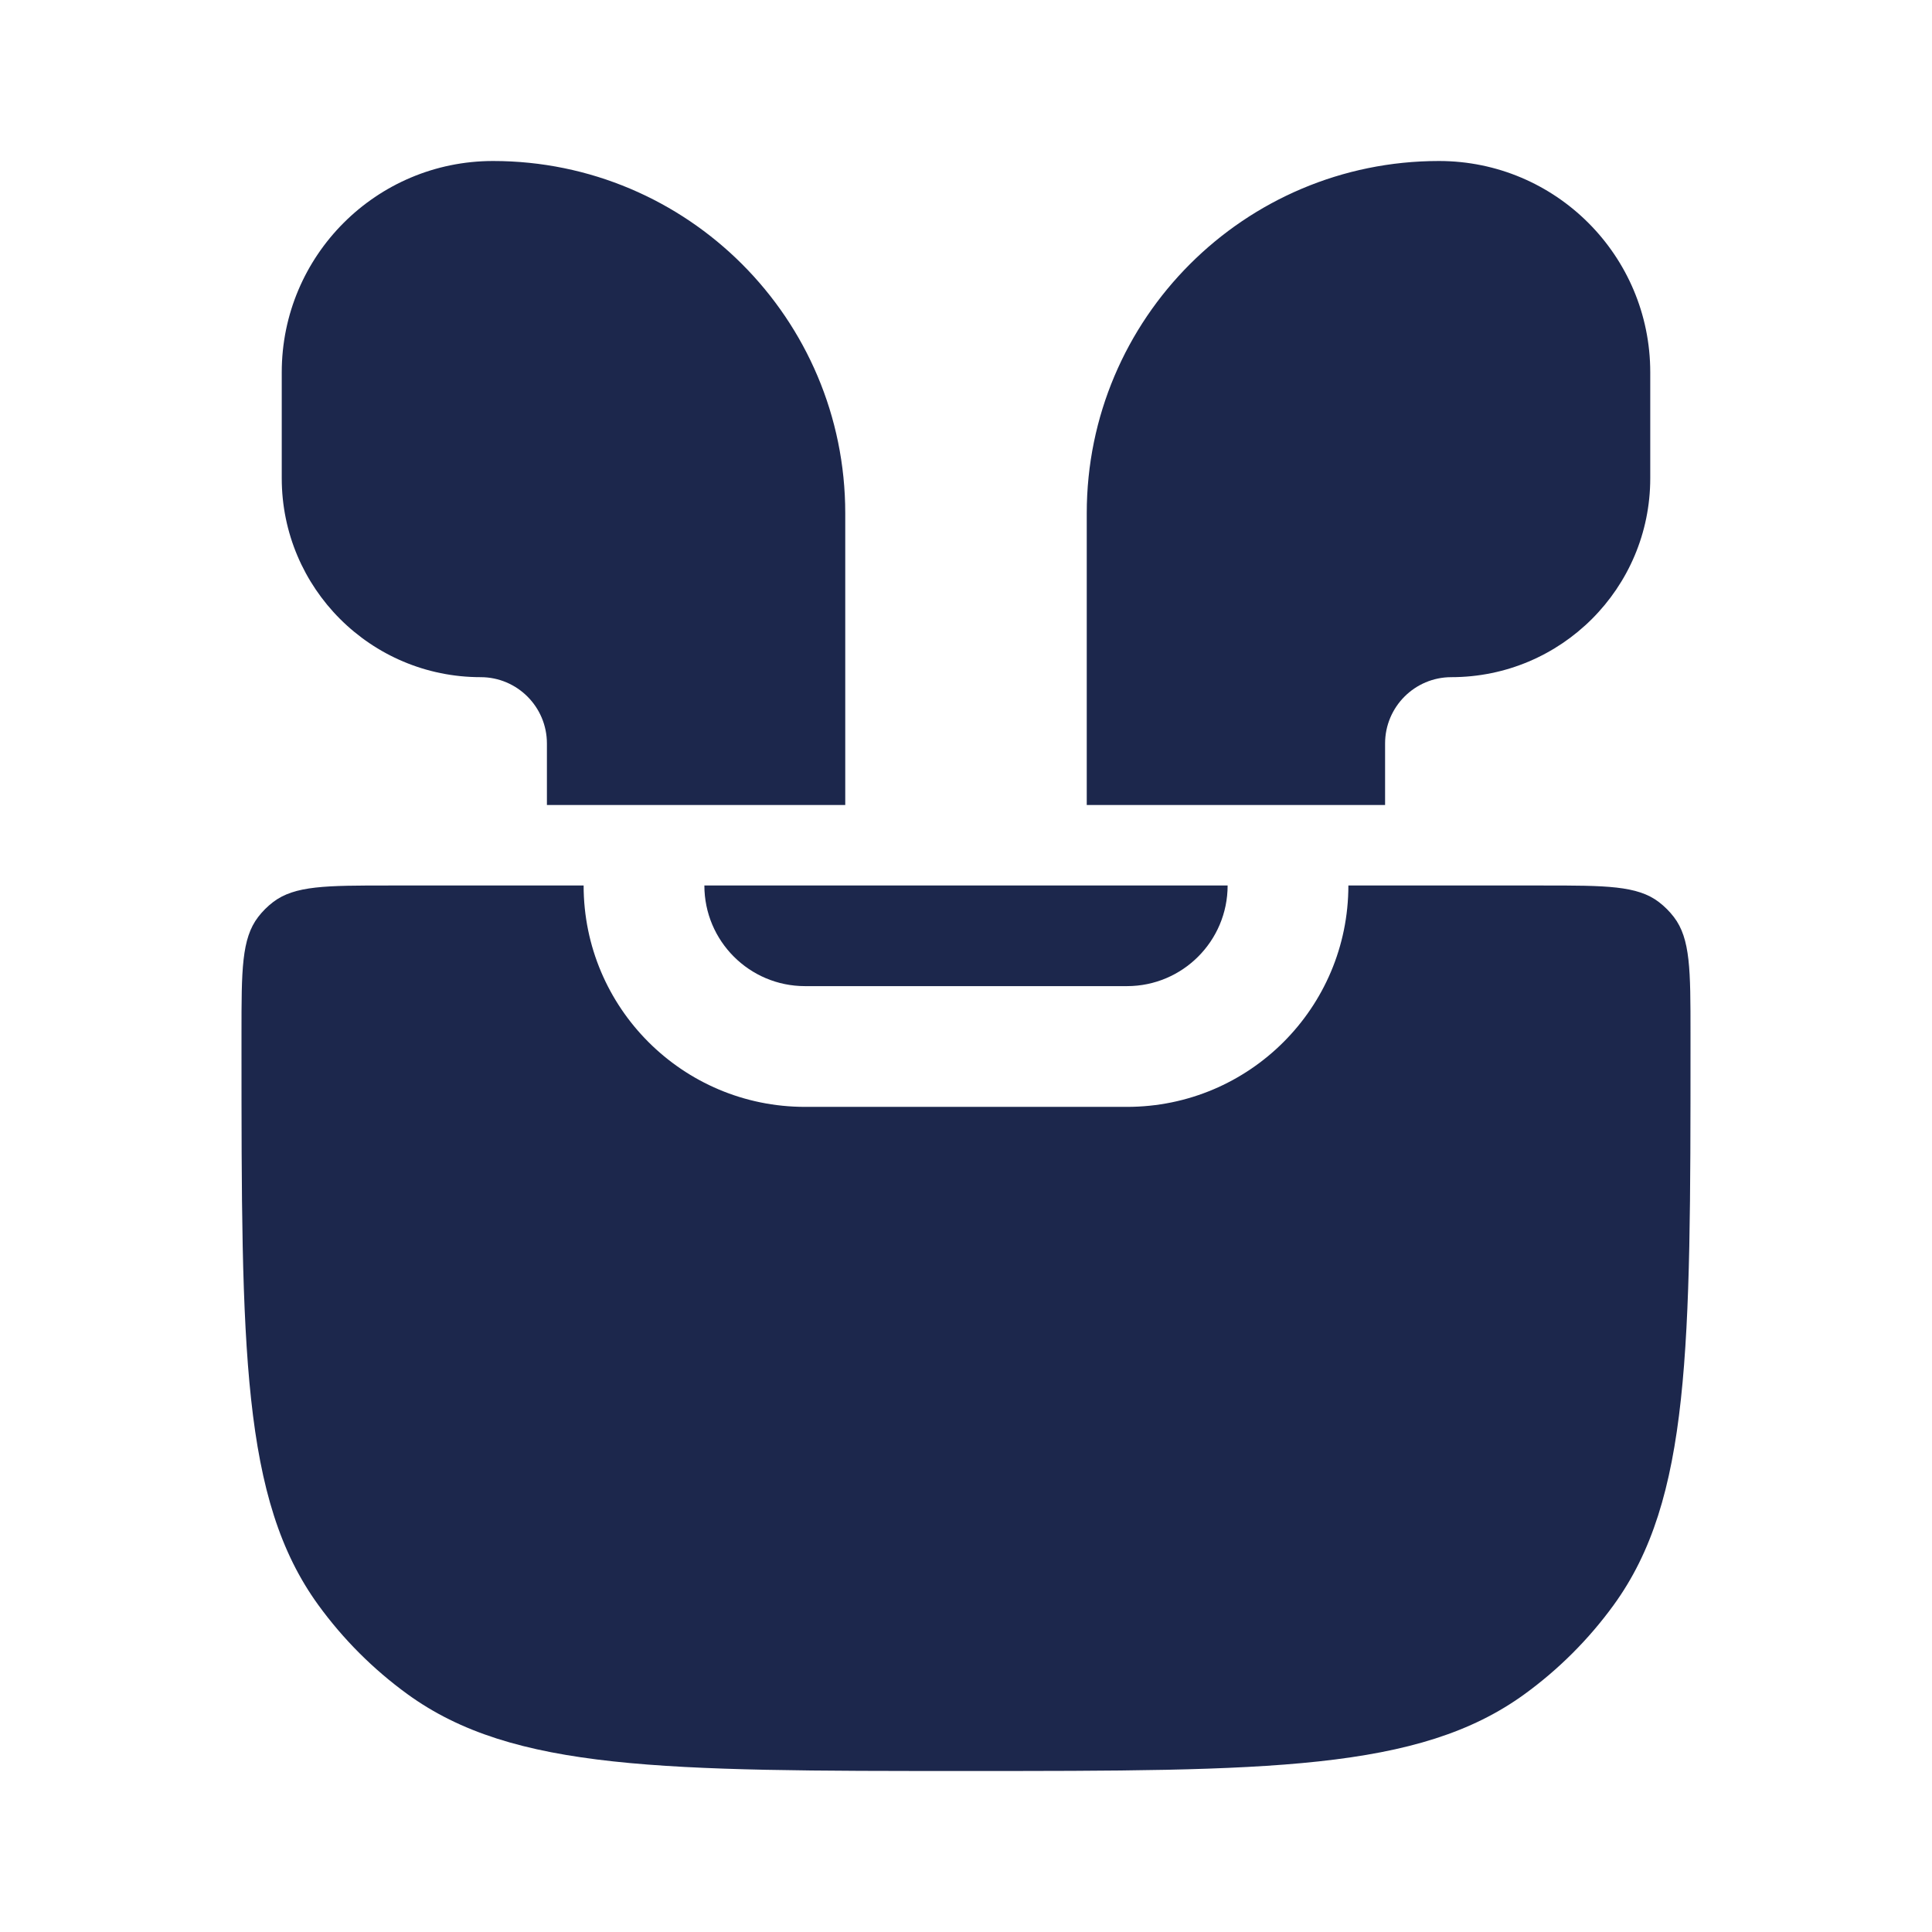
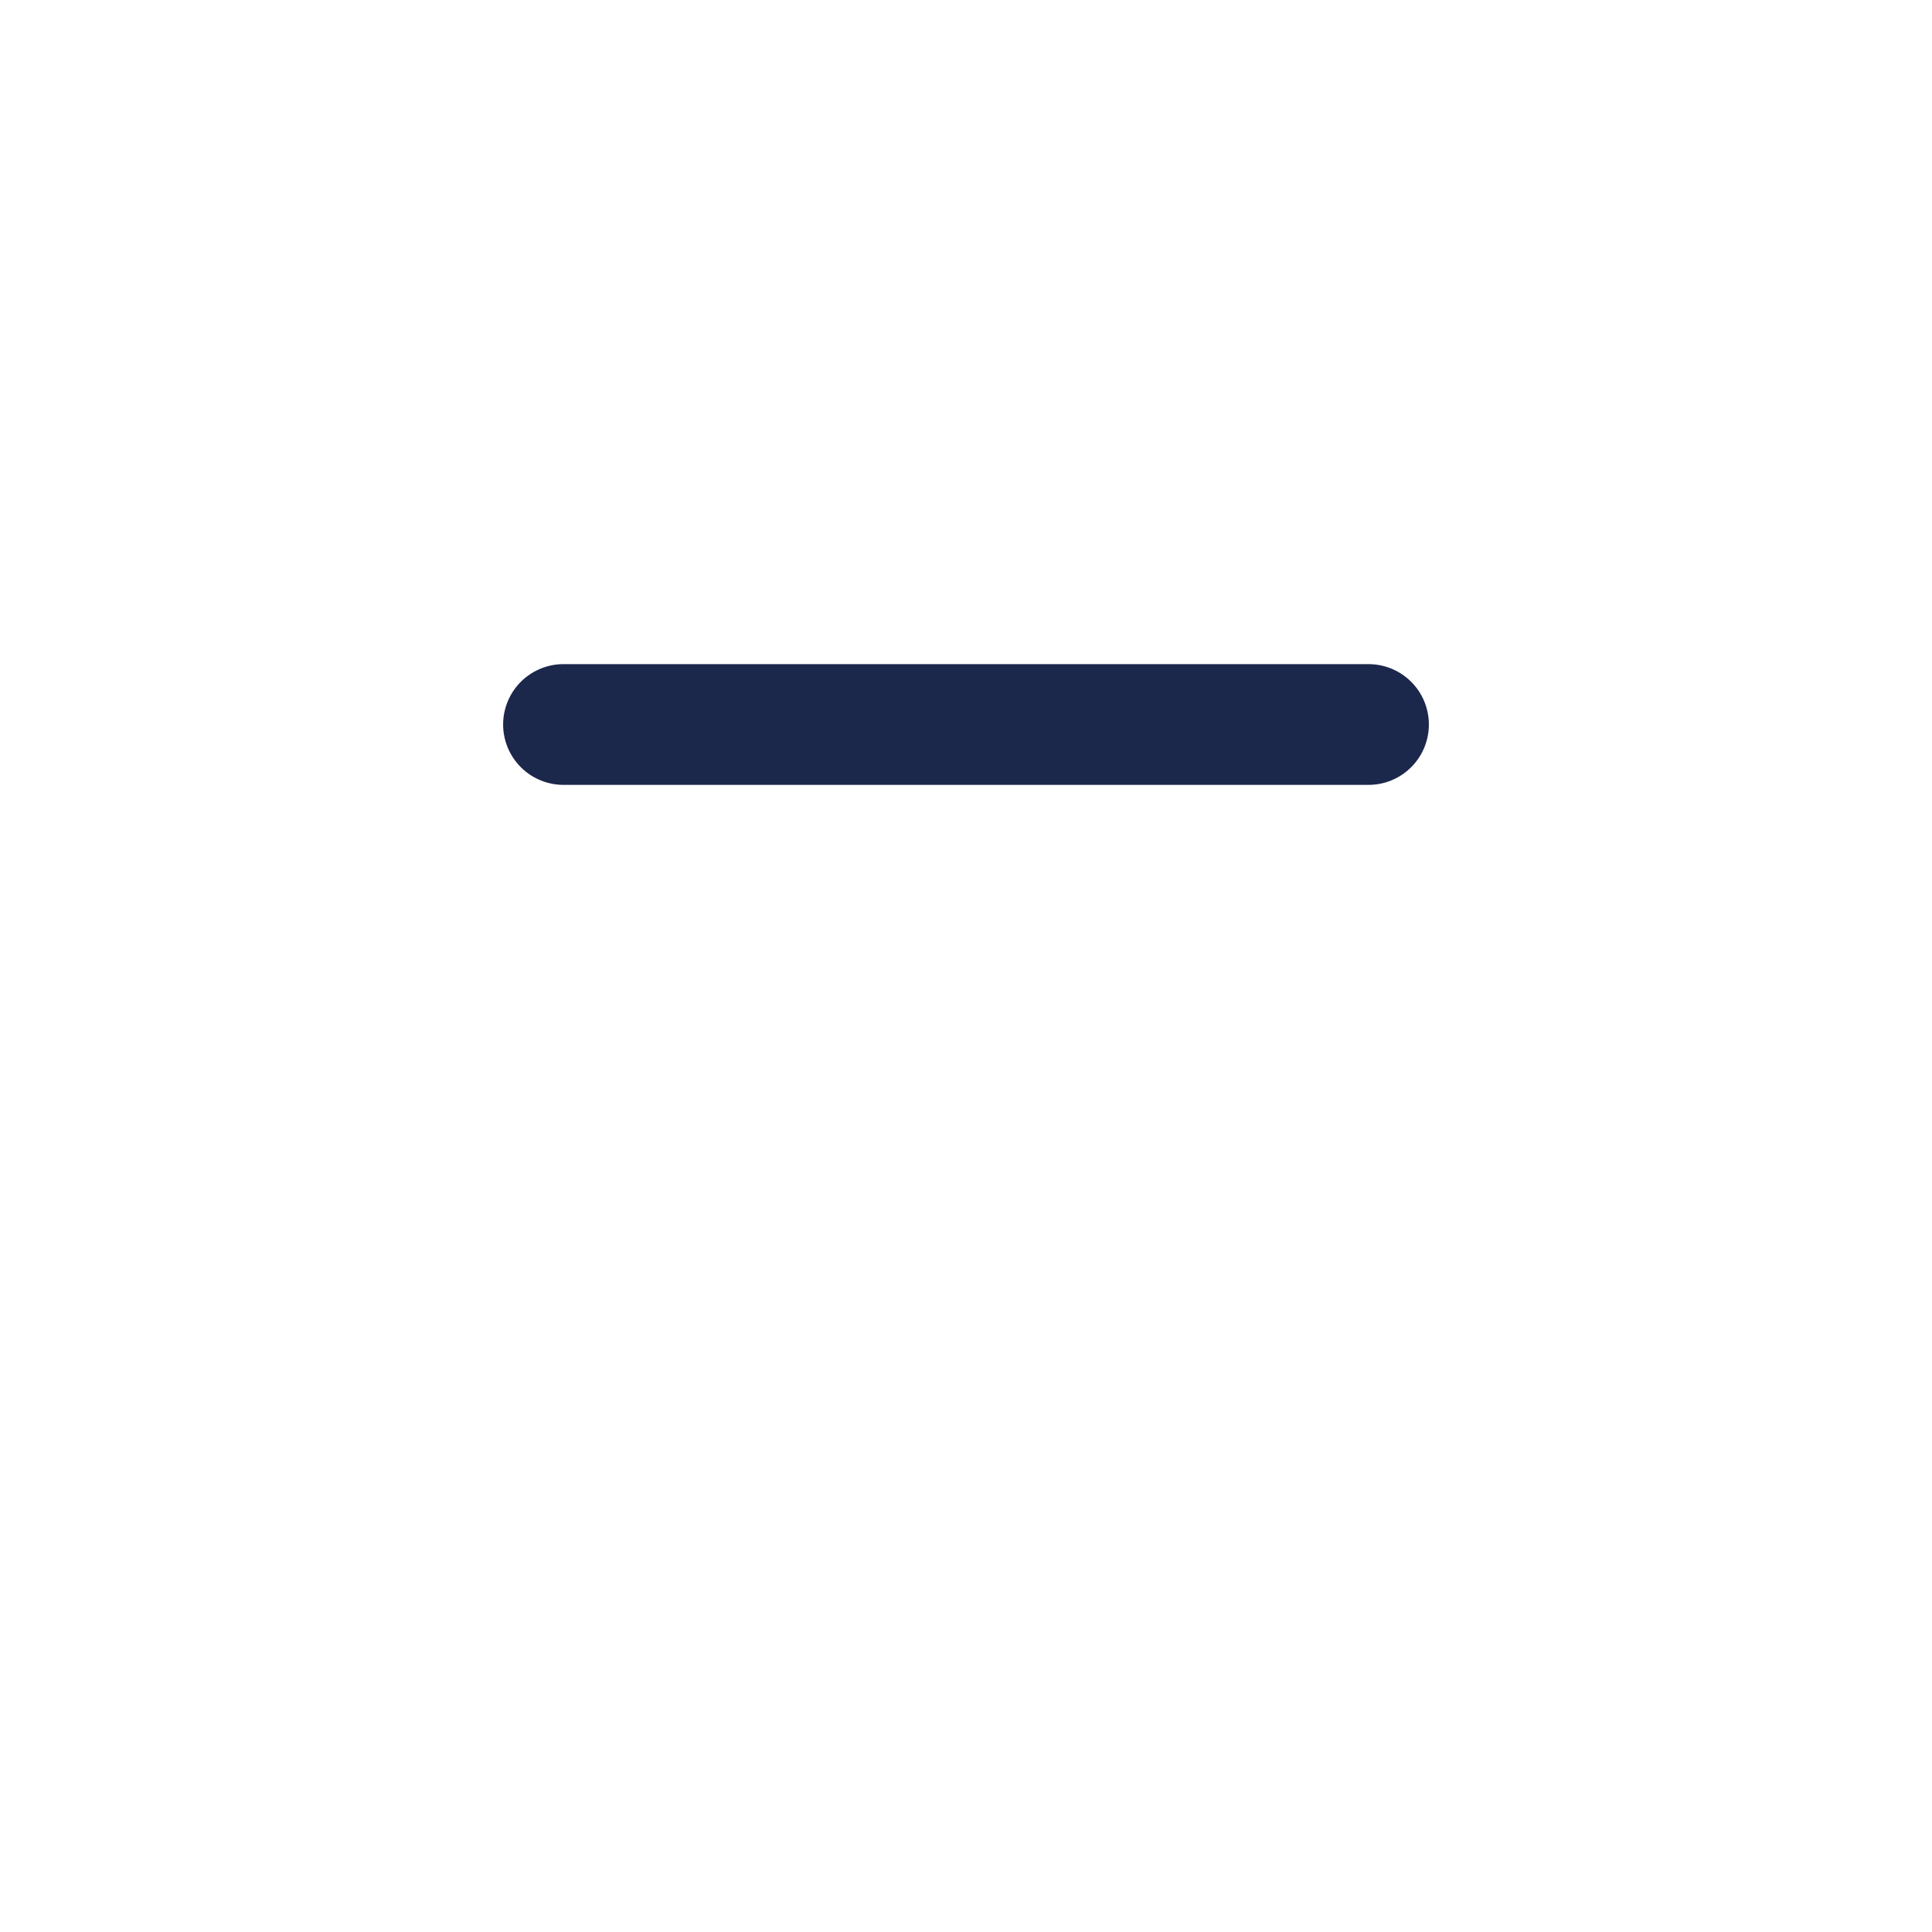
<svg xmlns="http://www.w3.org/2000/svg" width="800px" height="800px" viewBox="0 0 24 24" fill="none">
-   <path d="M3.5 4.625V5.941C3.5 7.306 4.606 8.412 5.971 8.412C6.425 8.412 6.794 8.781 6.794 9.236V10L10.5 10V6.375C10.5 3.959 8.541 2 6.125 2C4.675 2 3.5 3.175 3.5 4.625Z" fill="#1C274C" />
-   <path d="M20.5 4.625V5.941C20.5 7.306 19.394 8.412 18.029 8.412C17.575 8.412 17.206 8.781 17.206 9.236V10L13.5 10V6.375C13.5 3.959 15.459 2 17.875 2C19.325 2 20.5 3.175 20.5 4.625Z" fill="#1C274C" />
-   <path d="M3.207 11.391C3 11.661 3 12.052 3 12.833V13C3 16.75 3 18.625 3.955 19.939C4.263 20.363 4.637 20.737 5.061 21.045C6.375 22 8.25 22 12 22C15.75 22 17.625 22 18.939 21.045C19.363 20.737 19.737 20.363 20.045 19.939C21 18.625 21 16.75 21 13V12.833C21 12.052 21 11.661 20.793 11.391C20.74 11.322 20.678 11.26 20.609 11.207C20.34 11 19.948 11 19.167 11H16.75C16.75 12.519 15.519 13.75 14 13.75H10C8.481 13.75 7.25 12.519 7.25 11H4.833C4.051 11 3.661 11 3.391 11.207C3.322 11.26 3.26 11.322 3.207 11.391Z" fill="#1C274C" />
-   <path d="M8.75 11C8.75 11.69 9.31 12.25 10 12.25H14C14.69 12.25 15.25 11.69 15.25 11H8.75Z" fill="#1C274C" />
+   <path d="M3 11C3 7.25 3 5.375 3.955 4.061C4.263 3.637 4.637 3.263 5.061 2.955C6.375 2 8.25 2 12 2C15.75 2 17.625 2 18.939 2.955C19.363 3.263 19.737 3.637 20.045 4.061C21 5.375 21 7.25 21 11V13C21 16.75 21 18.625 20.045 19.939C19.737 20.363 19.363 20.737 18.939 21.045C17.625 22 15.75 22 12 22C8.25 22 6.375 22 5.061 21.045C4.637 20.737 4.263 20.363 3.955 19.939C3 18.625 3 16.75 3 13V11Z" />
+   <path d="M7 9H17" stroke="#1C274C" stroke-width="1.5" stroke-linecap="round" />
</svg>
